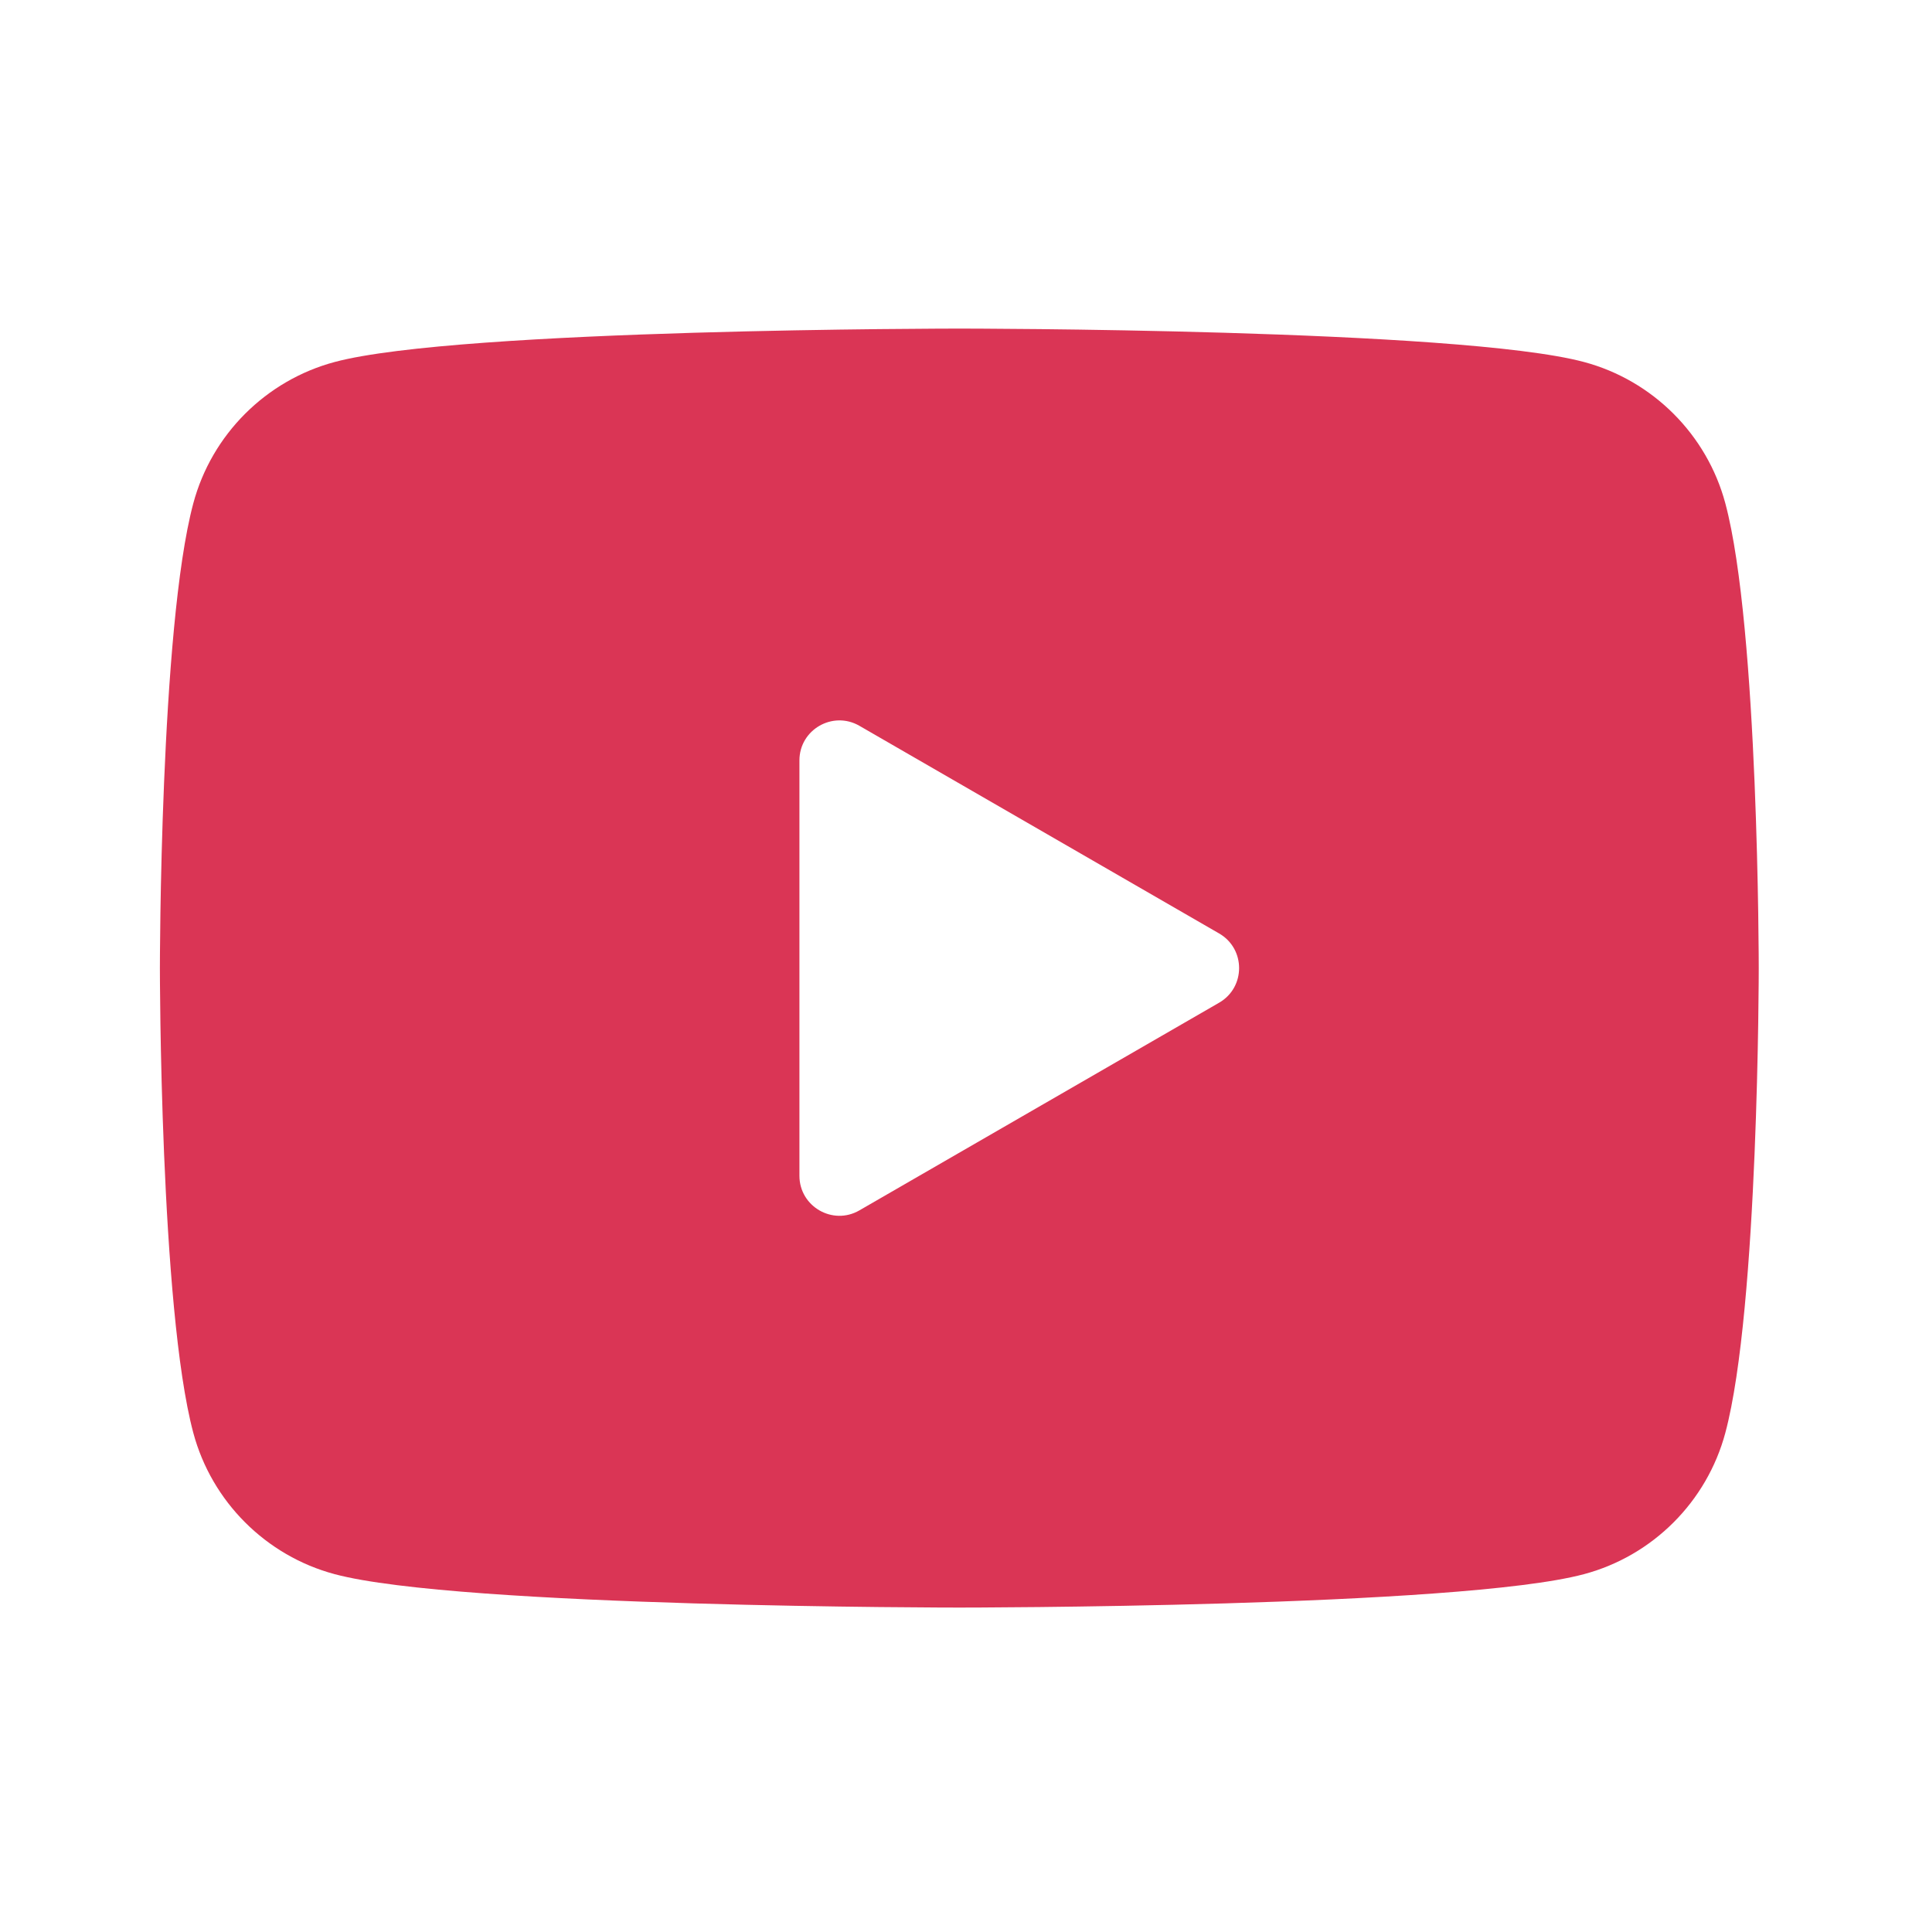
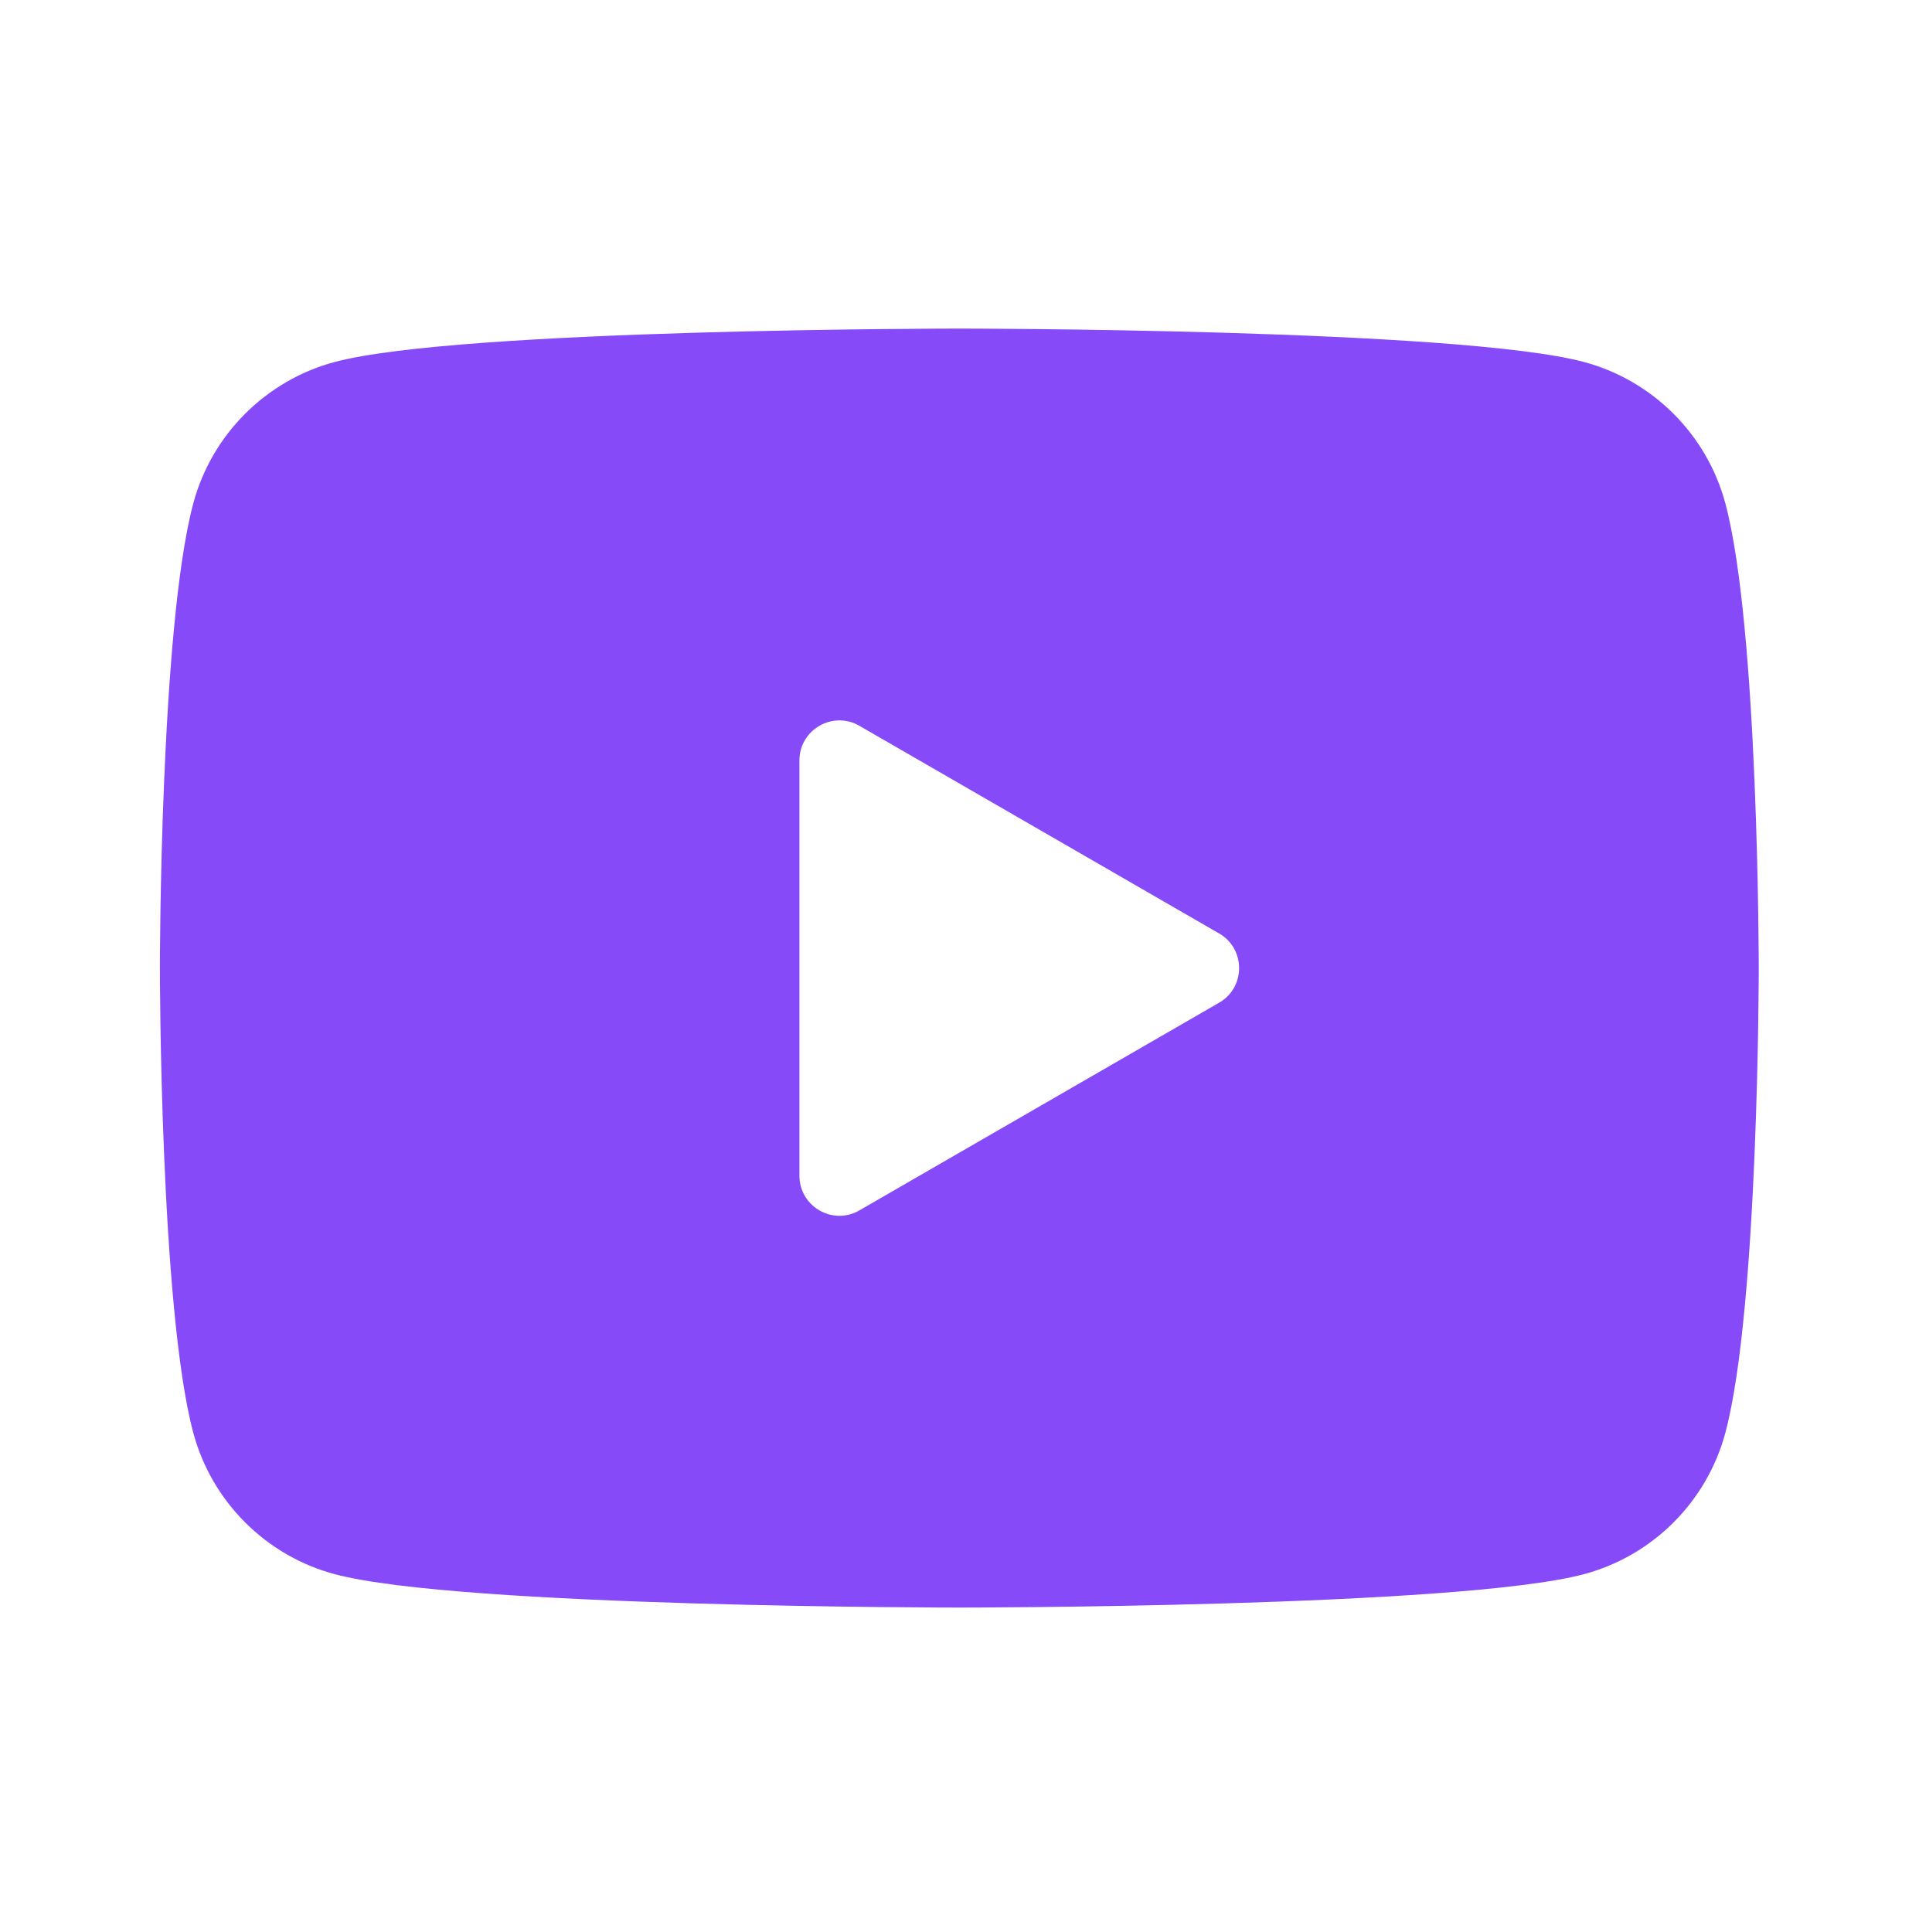
<svg xmlns="http://www.w3.org/2000/svg" width="142" height="143" viewBox="0 0 142 143" fill="none">
-   <path d="M127.694 37.255C126.333 32.166 122.322 28.155 117.233 26.794C108.003 24.321 71.001 24.321 71.001 24.321C71.001 24.321 33.998 24.321 24.768 26.794C19.68 28.155 15.668 32.166 14.307 37.255C11.834 46.485 11.834 71.654 11.834 71.654C11.834 71.654 11.834 96.824 14.307 106.054C15.668 111.142 19.68 115.153 24.768 116.514C33.998 118.987 71.001 118.987 71.001 118.987C71.001 118.987 108.003 118.987 117.233 116.514C122.328 115.153 126.333 111.142 127.694 106.054C130.167 96.824 130.167 71.654 130.167 71.654C130.167 71.654 130.167 46.485 127.694 37.255ZM59.167 87.026V56.283C59.167 54.005 61.635 52.585 63.605 53.721L90.23 69.092C92.2 70.228 92.2 73.08 90.23 74.216L63.605 89.588C61.635 90.73 59.167 89.303 59.167 87.026Z" fill="#DA3555" />
+   <path d="M127.694 37.255C126.333 32.166 122.322 28.155 117.233 26.794C108.003 24.321 71.001 24.321 71.001 24.321C71.001 24.321 33.998 24.321 24.768 26.794C19.68 28.155 15.668 32.166 14.307 37.255C11.834 46.485 11.834 71.654 11.834 71.654C11.834 71.654 11.834 96.824 14.307 106.054C15.668 111.142 19.68 115.153 24.768 116.514C33.998 118.987 71.001 118.987 71.001 118.987C71.001 118.987 108.003 118.987 117.233 116.514C122.328 115.153 126.333 111.142 127.694 106.054C130.167 96.824 130.167 71.654 130.167 71.654C130.167 71.654 130.167 46.485 127.694 37.255ZM59.167 87.026V56.283C59.167 54.005 61.635 52.585 63.605 53.721L90.23 69.092C92.2 70.228 92.2 73.08 90.23 74.216L63.605 89.588C61.635 90.73 59.167 89.303 59.167 87.026Z" fill="#864AF9" />
</svg>
